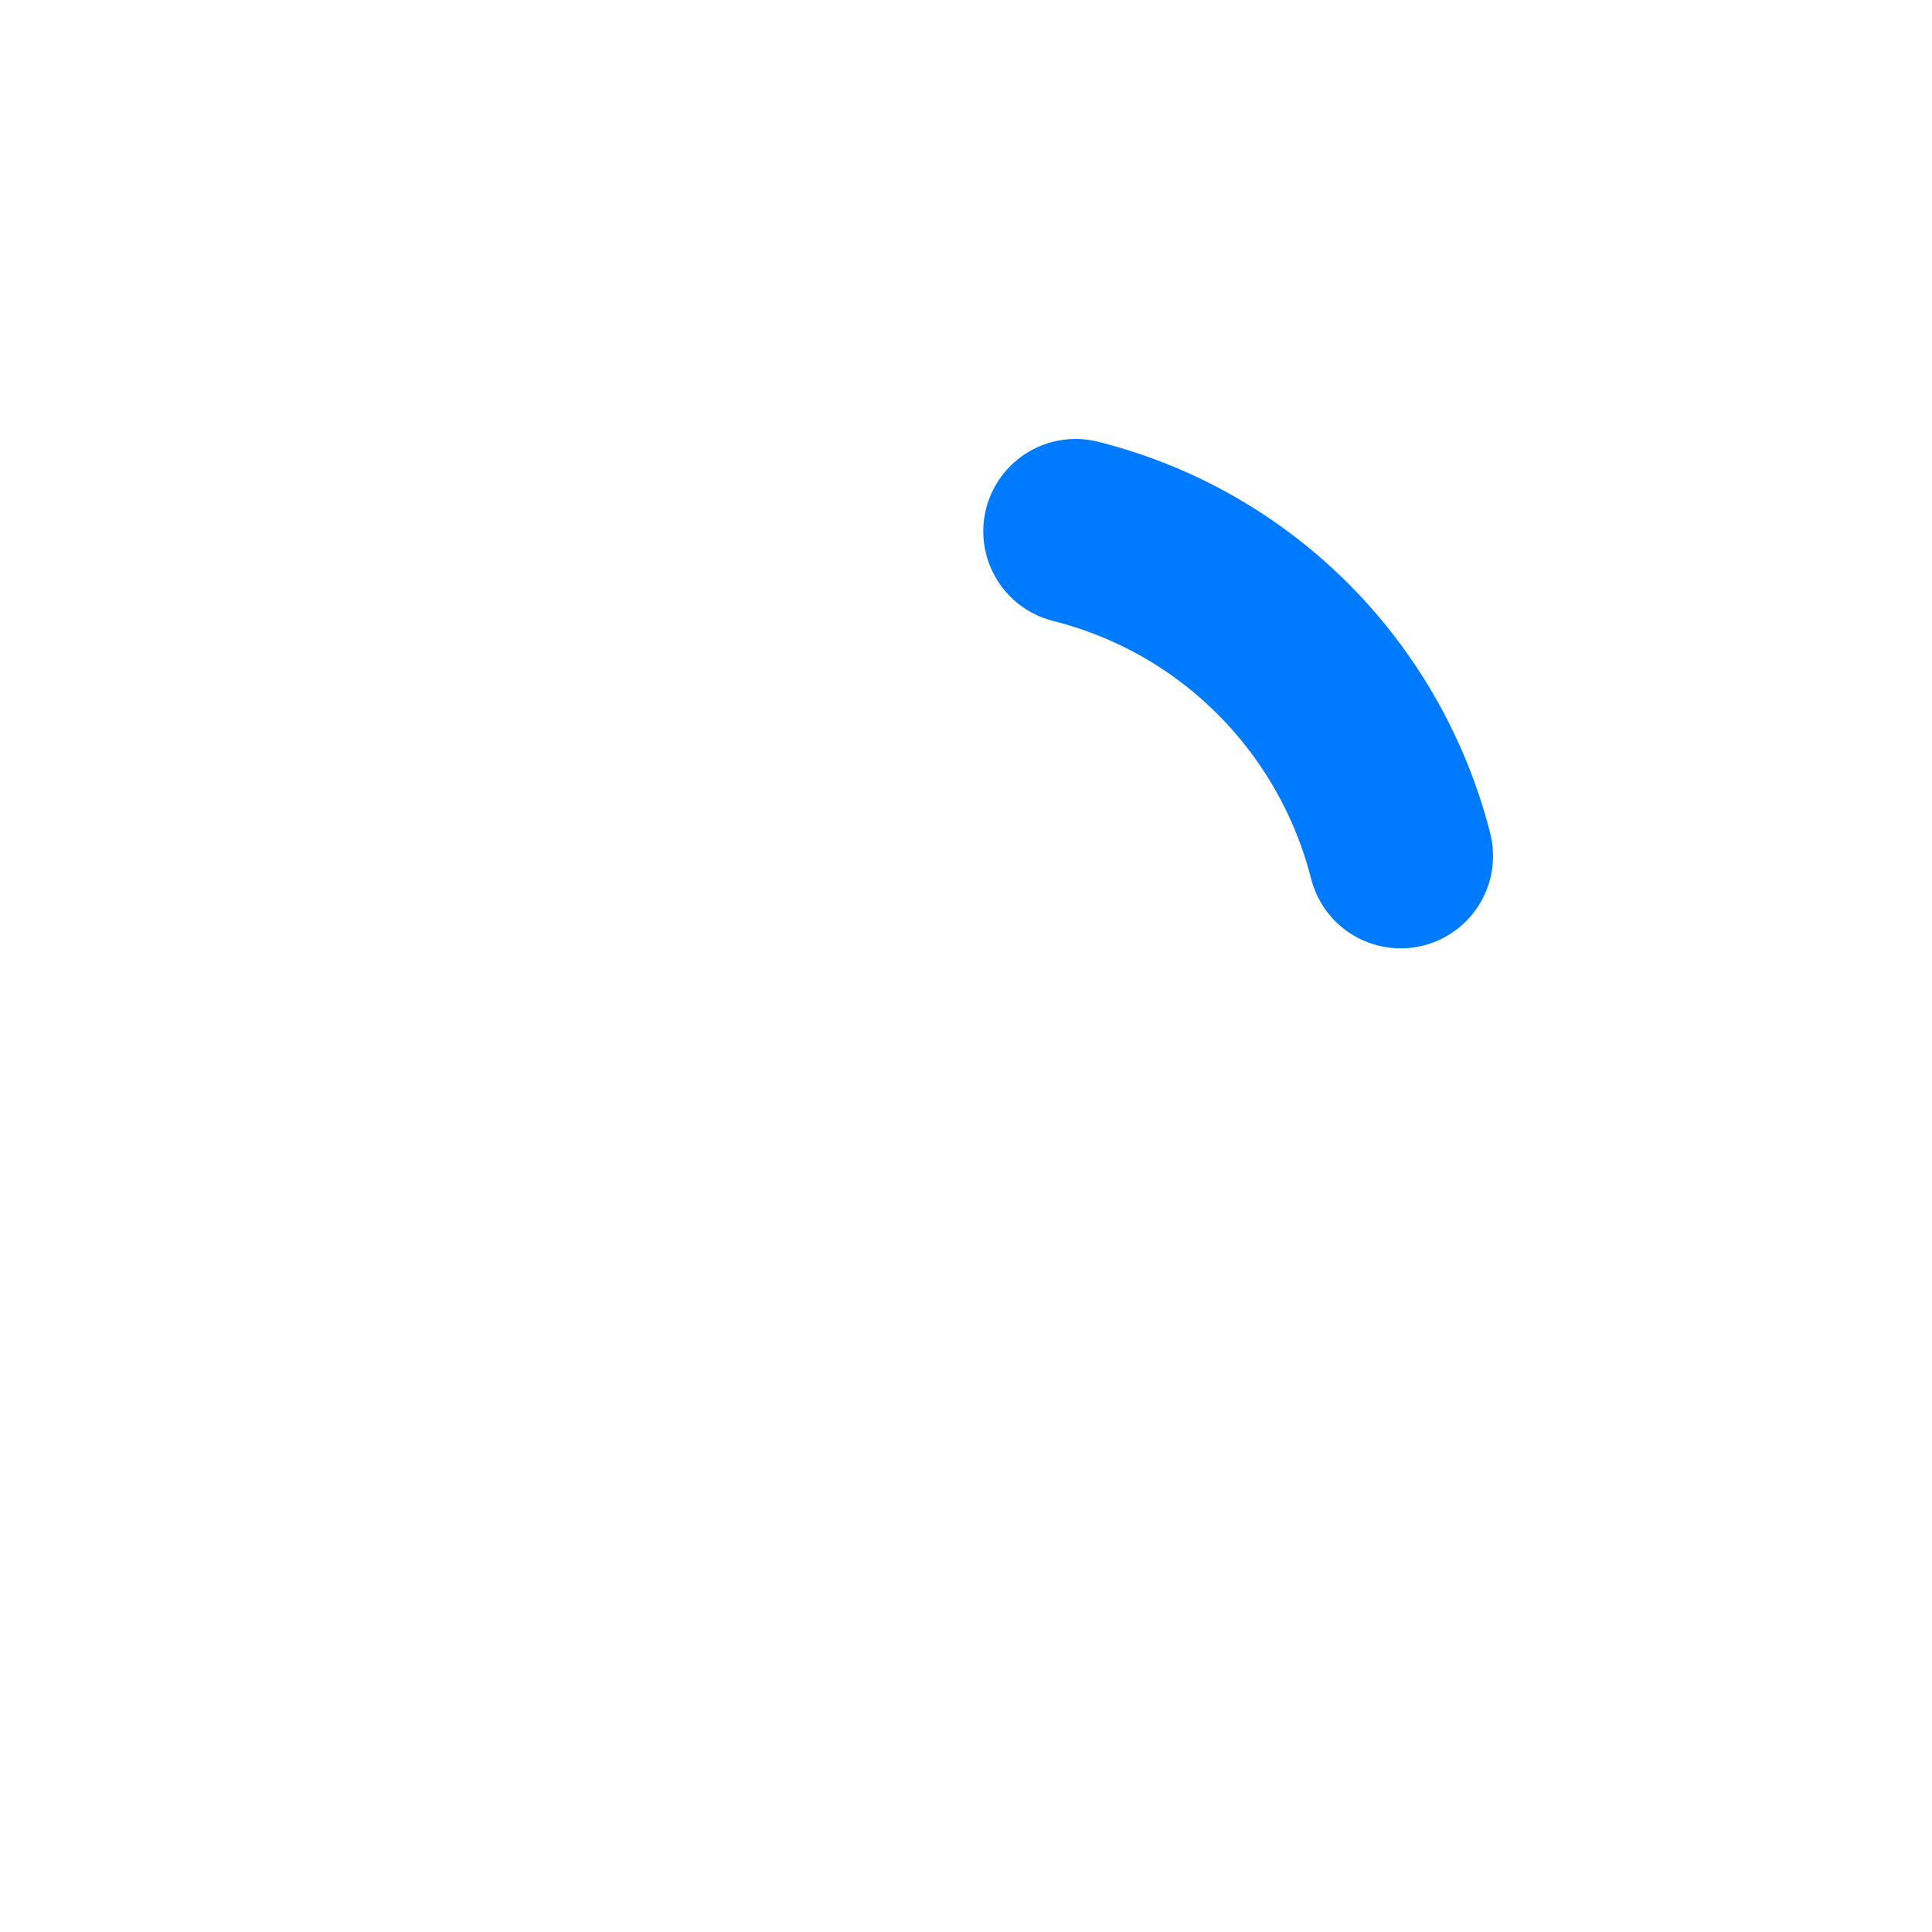
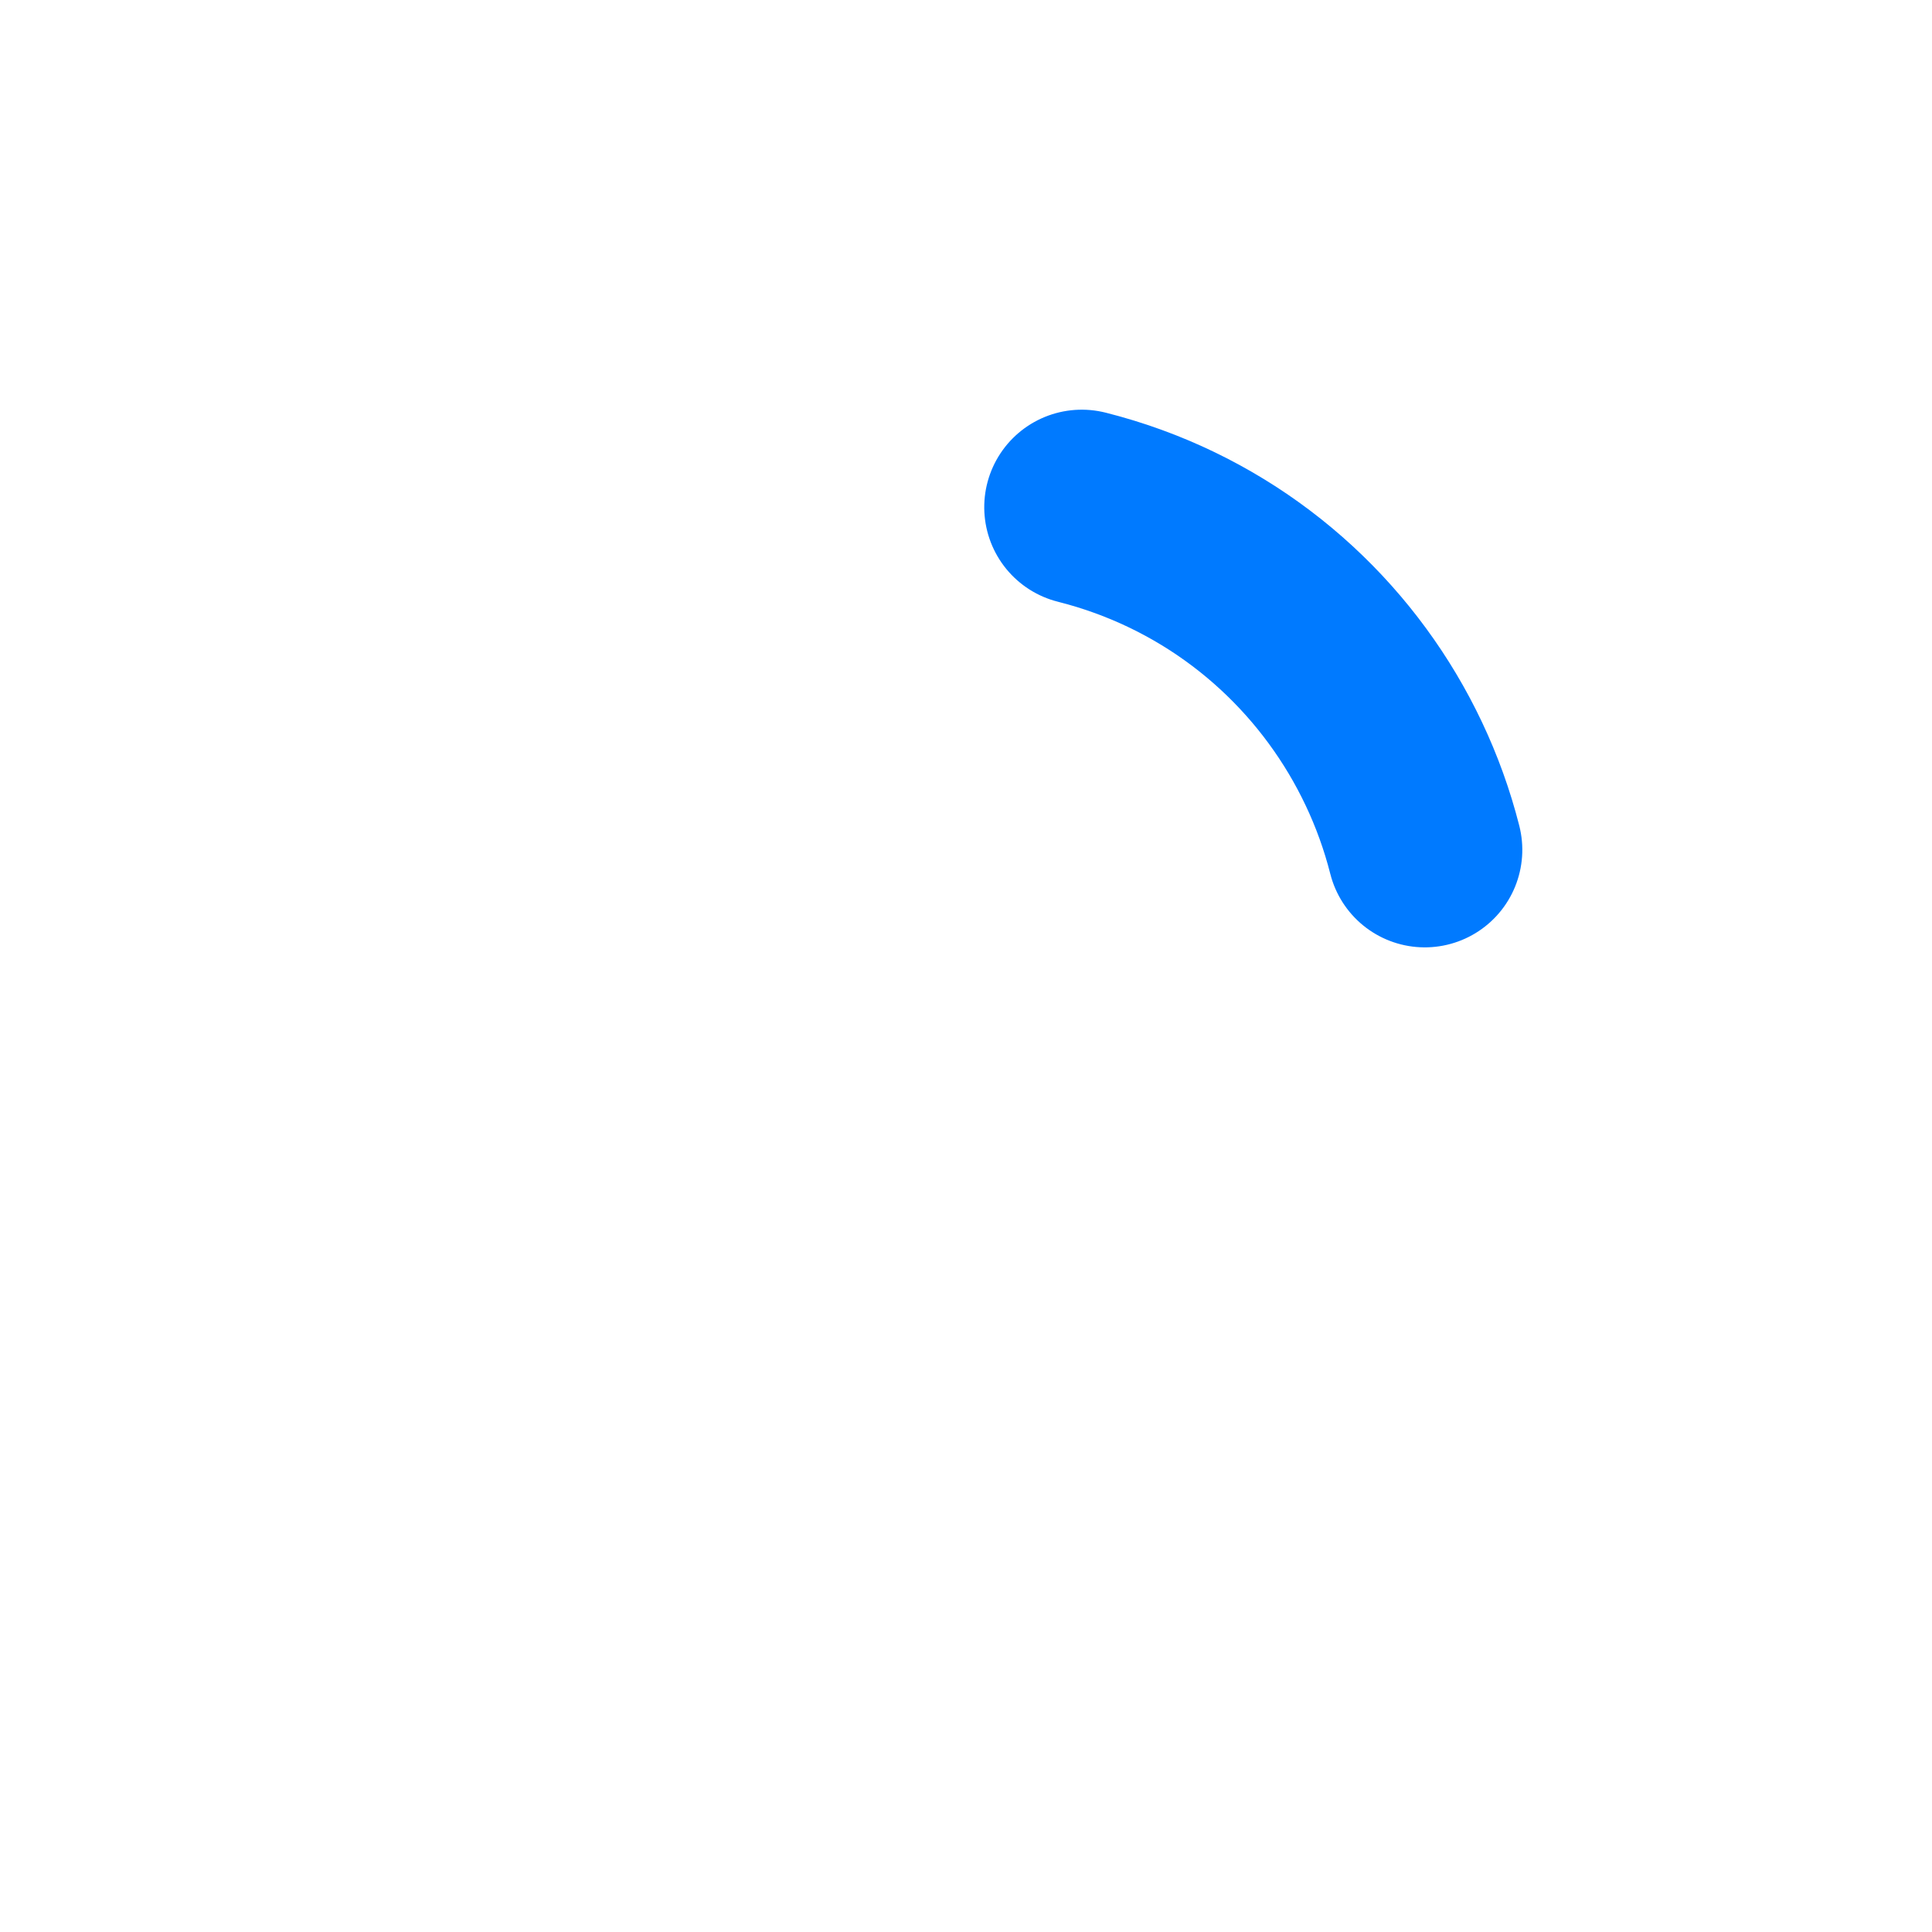
<svg xmlns="http://www.w3.org/2000/svg" width="1024" height="1024" viewBox="0 0 1024 1024" fill="none">
-   <g transform="translate(512 512) scale(0.72) translate(-512 -512)">
+   <g transform="translate(512 512) scale(0.76) translate(-512 -512)">
    <svg width="1024" height="1024" viewBox="0 0 1024 1024">
      <circle cx="512" cy="512" r="330" stroke="#007AFF" stroke-linecap="round" stroke-width="136" stroke-dasharray="354.791 1718.661" transform="rotate(284.2 512 512)" />
    </svg>
  </g>
</svg>
